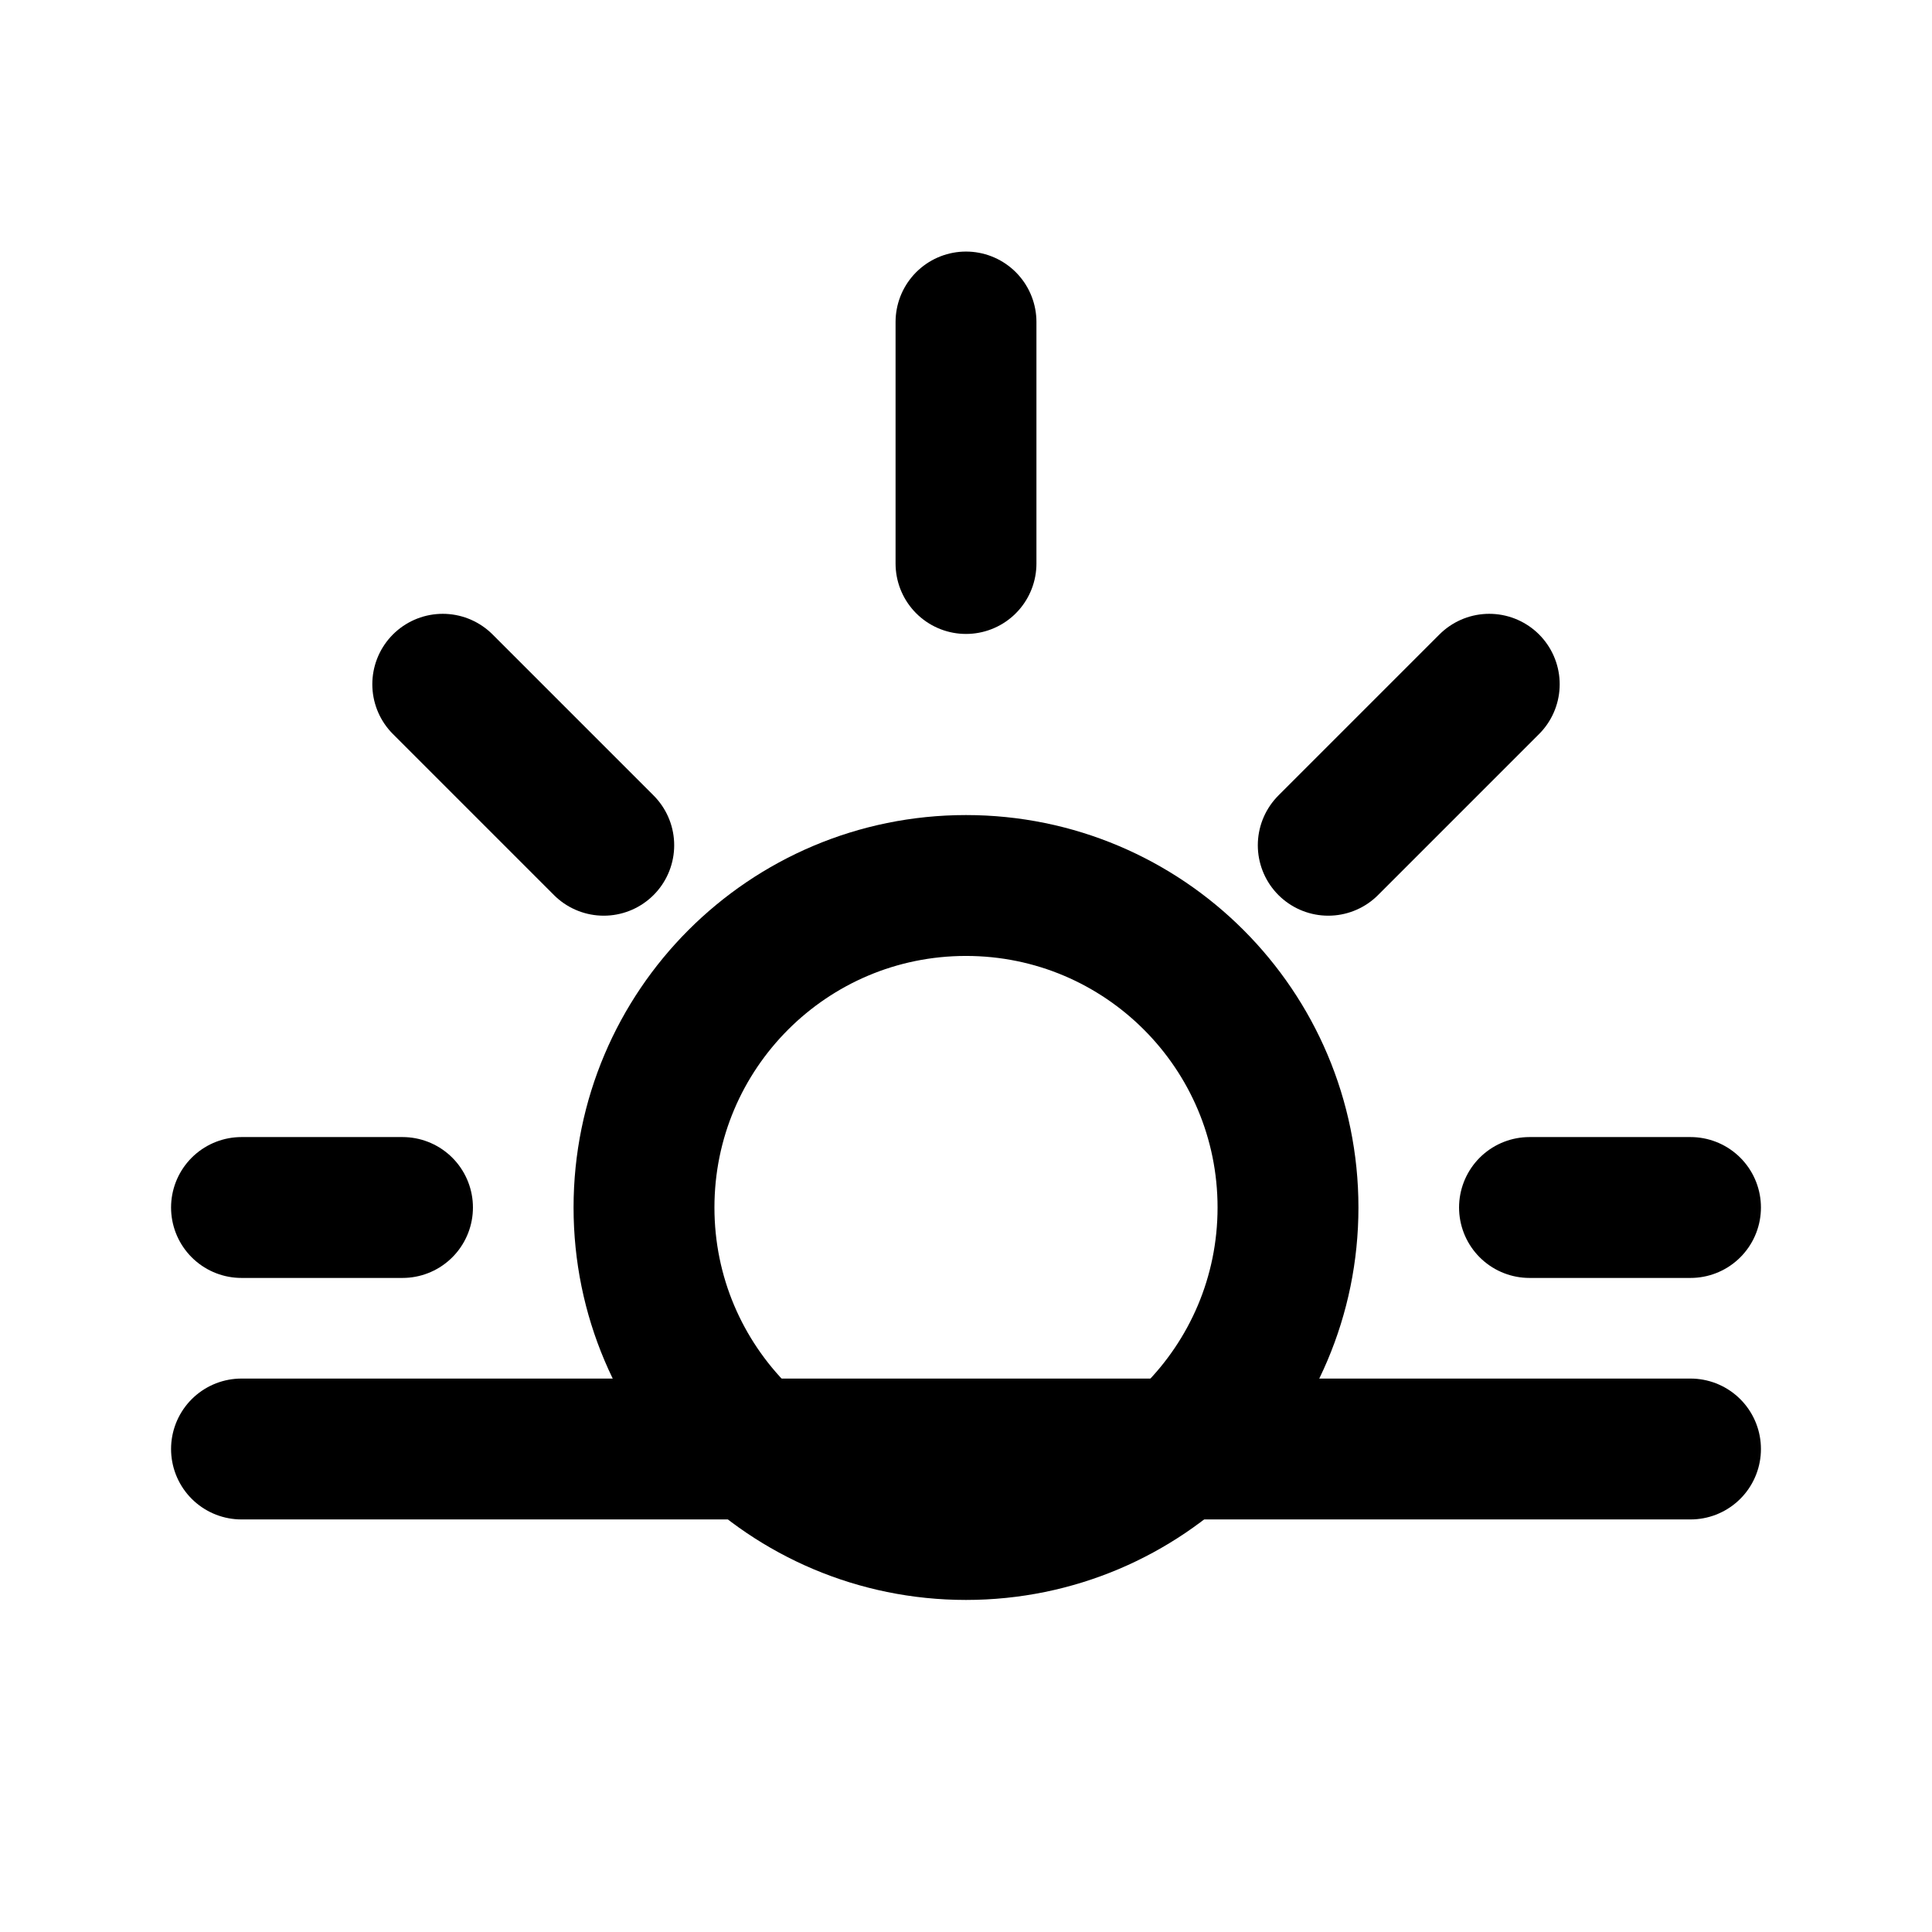
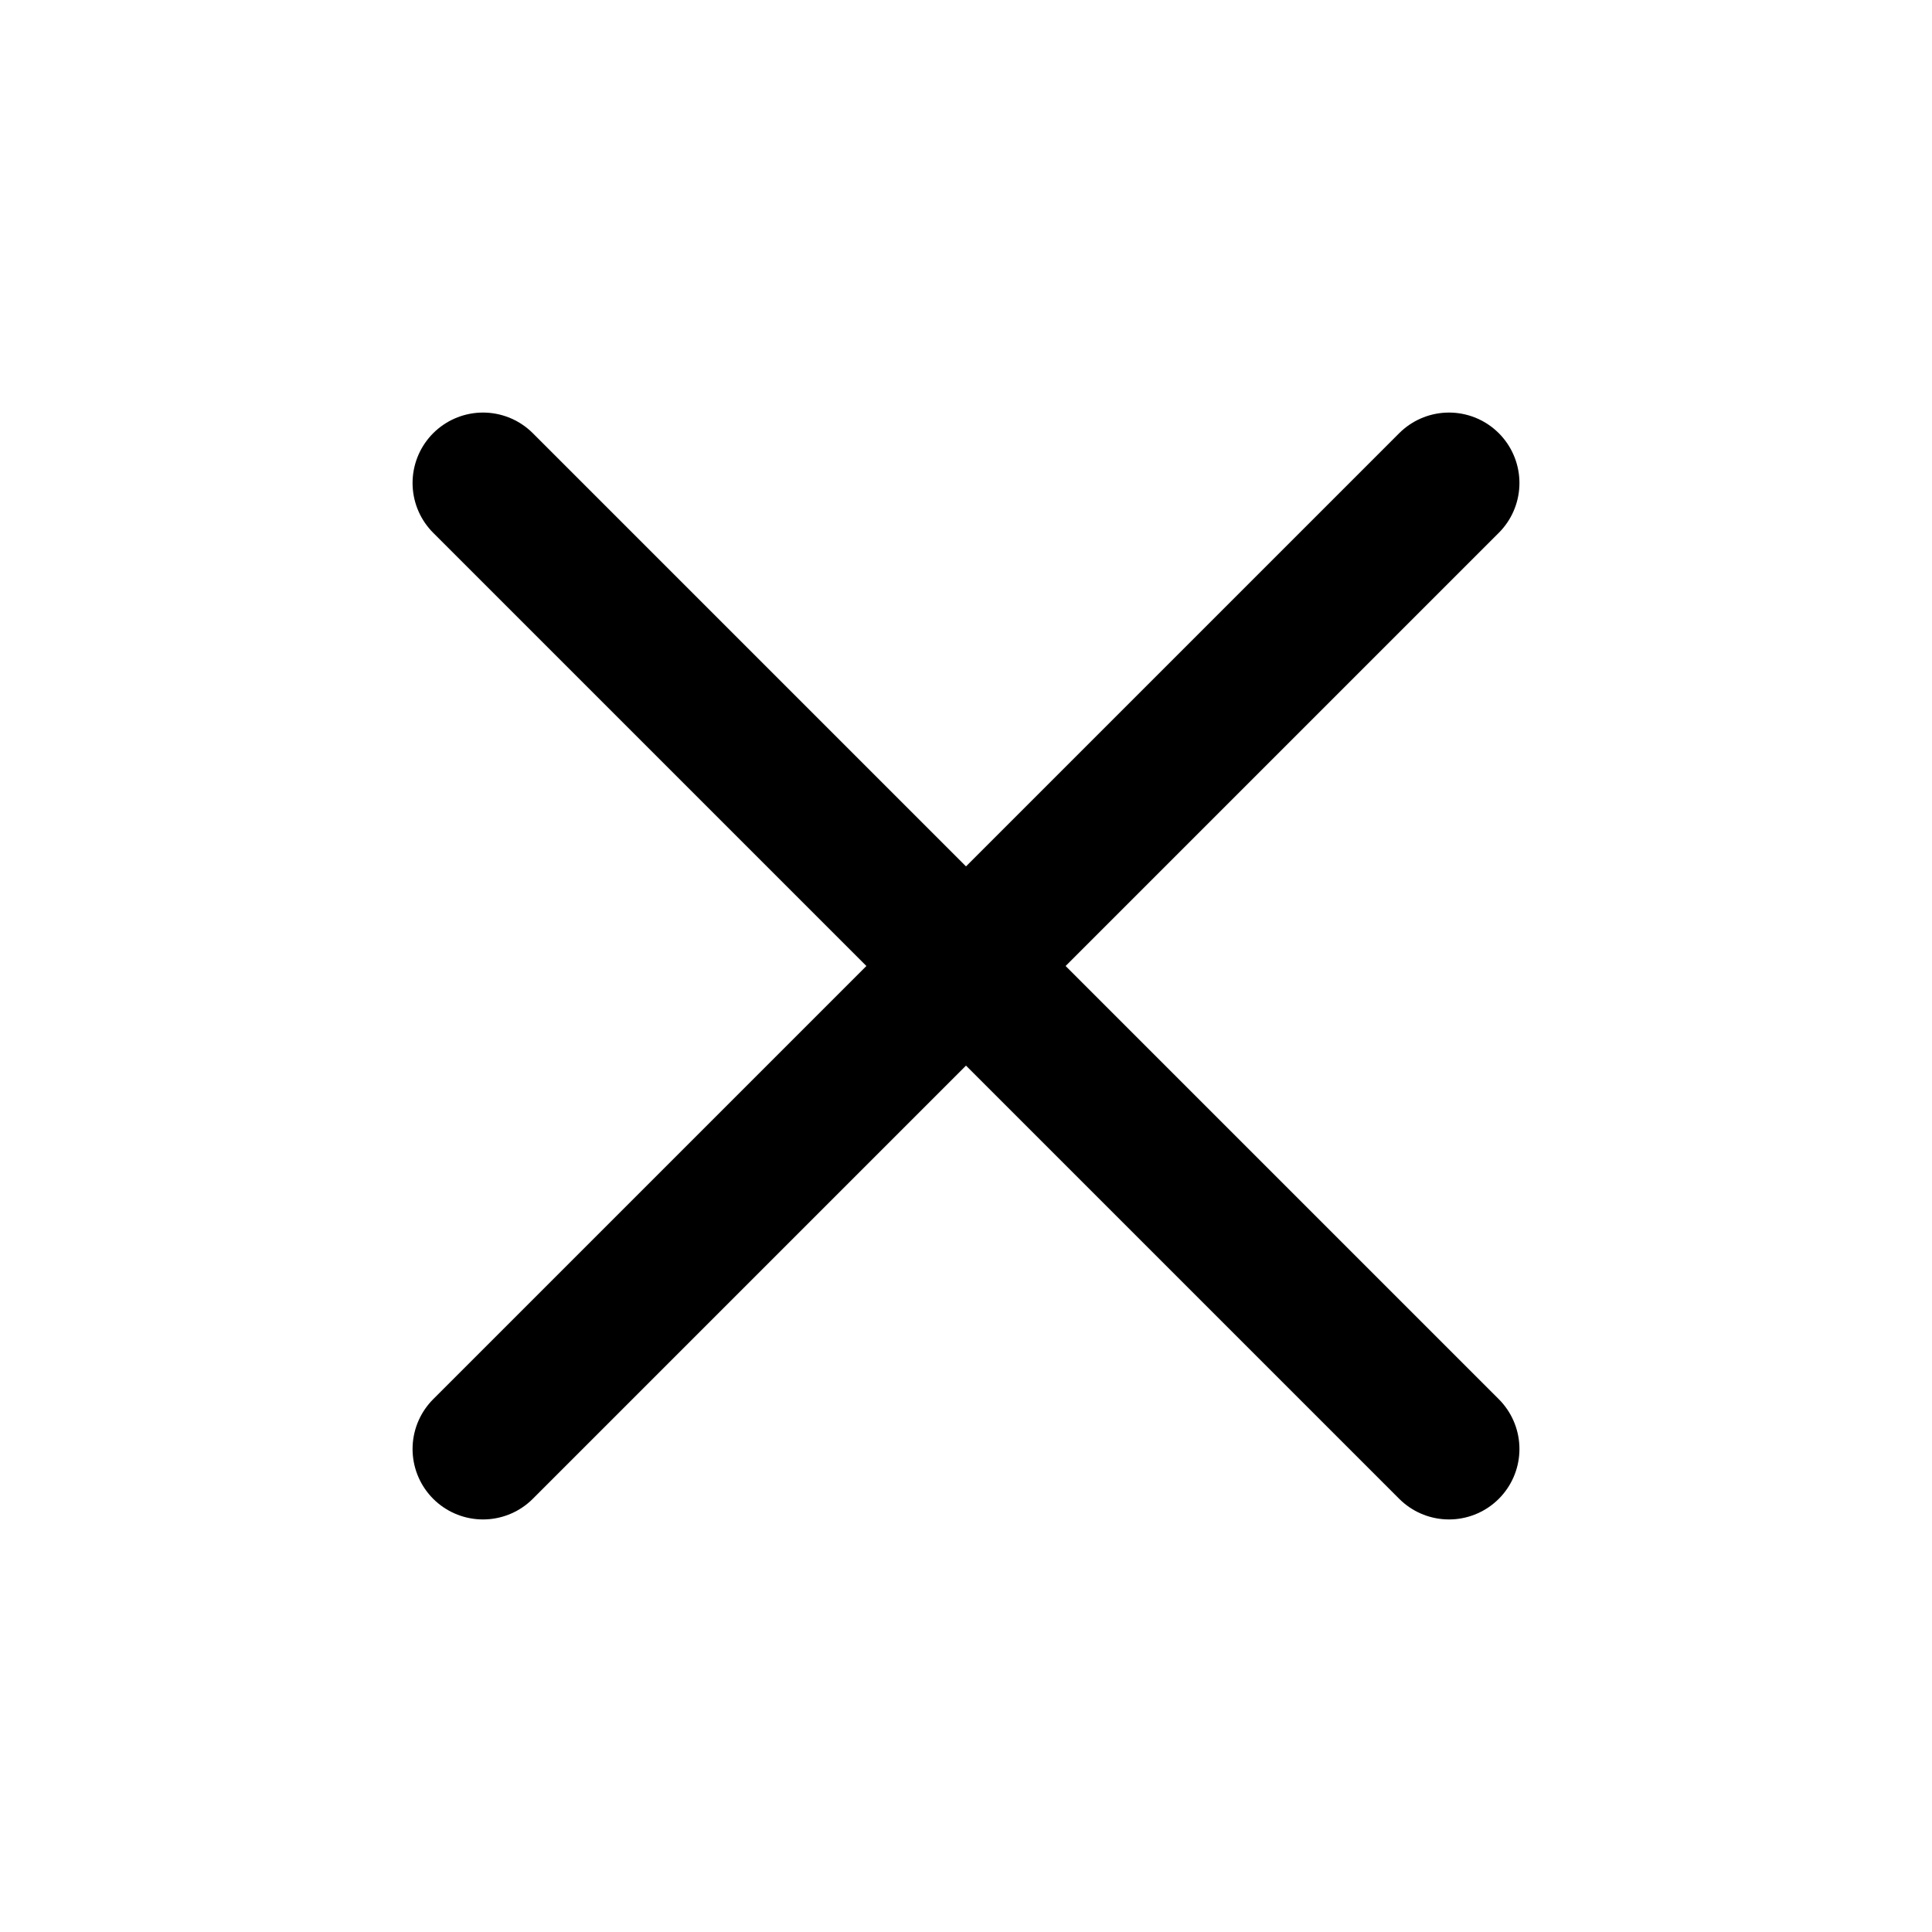
<svg xmlns="http://www.w3.org/2000/svg" width="24" height="24" viewBox="0 0 24 24" fill="none" stroke="currentColor" stroke-width="1.75" stroke-linecap="round" stroke-linejoin="round">
-   <path d="M3 18h18" />
-   <path d="M12 4v3" />
-   <path d="M5.5 8.5l2 2" />
-   <path d="M18.5 8.5l-2 2" />
-   <circle cx="12" cy="15" r="4" />
-   <path d="M3 15h2" />
-   <path d="M19 15h2" />
+   <path d="M18 6L6 18" />
+   <path d="M6 6l12 12" />
</svg>
